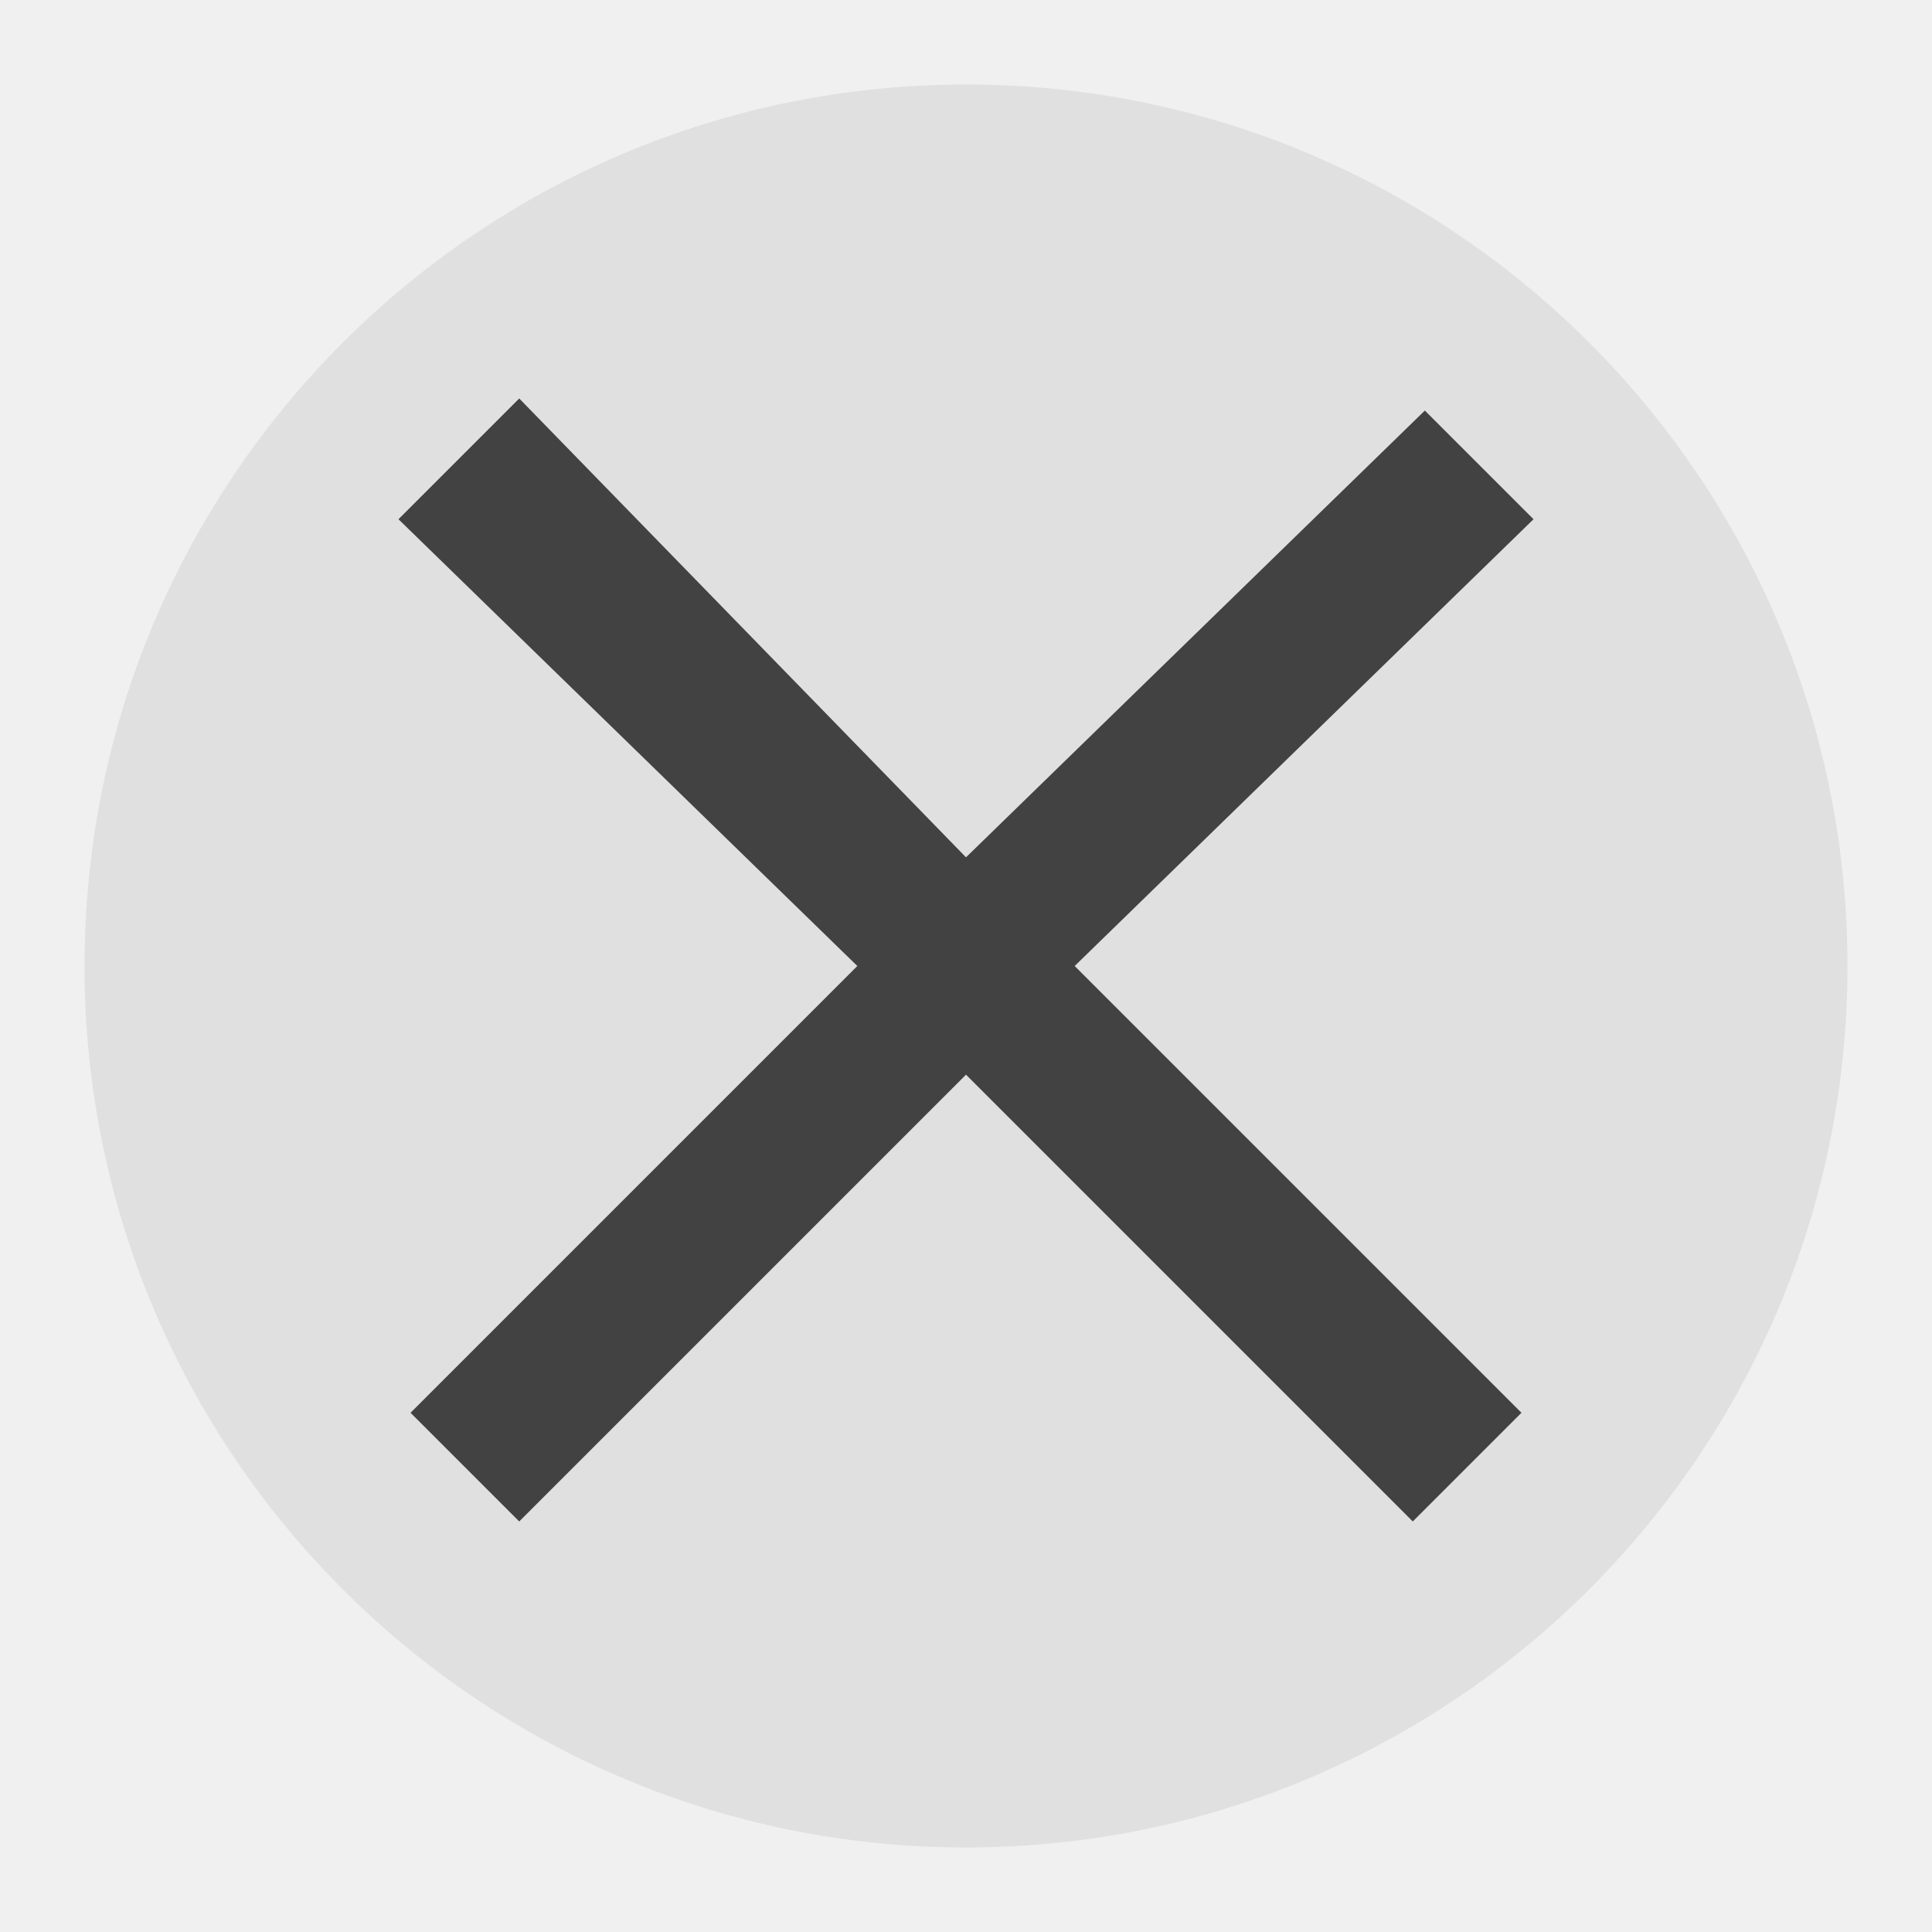
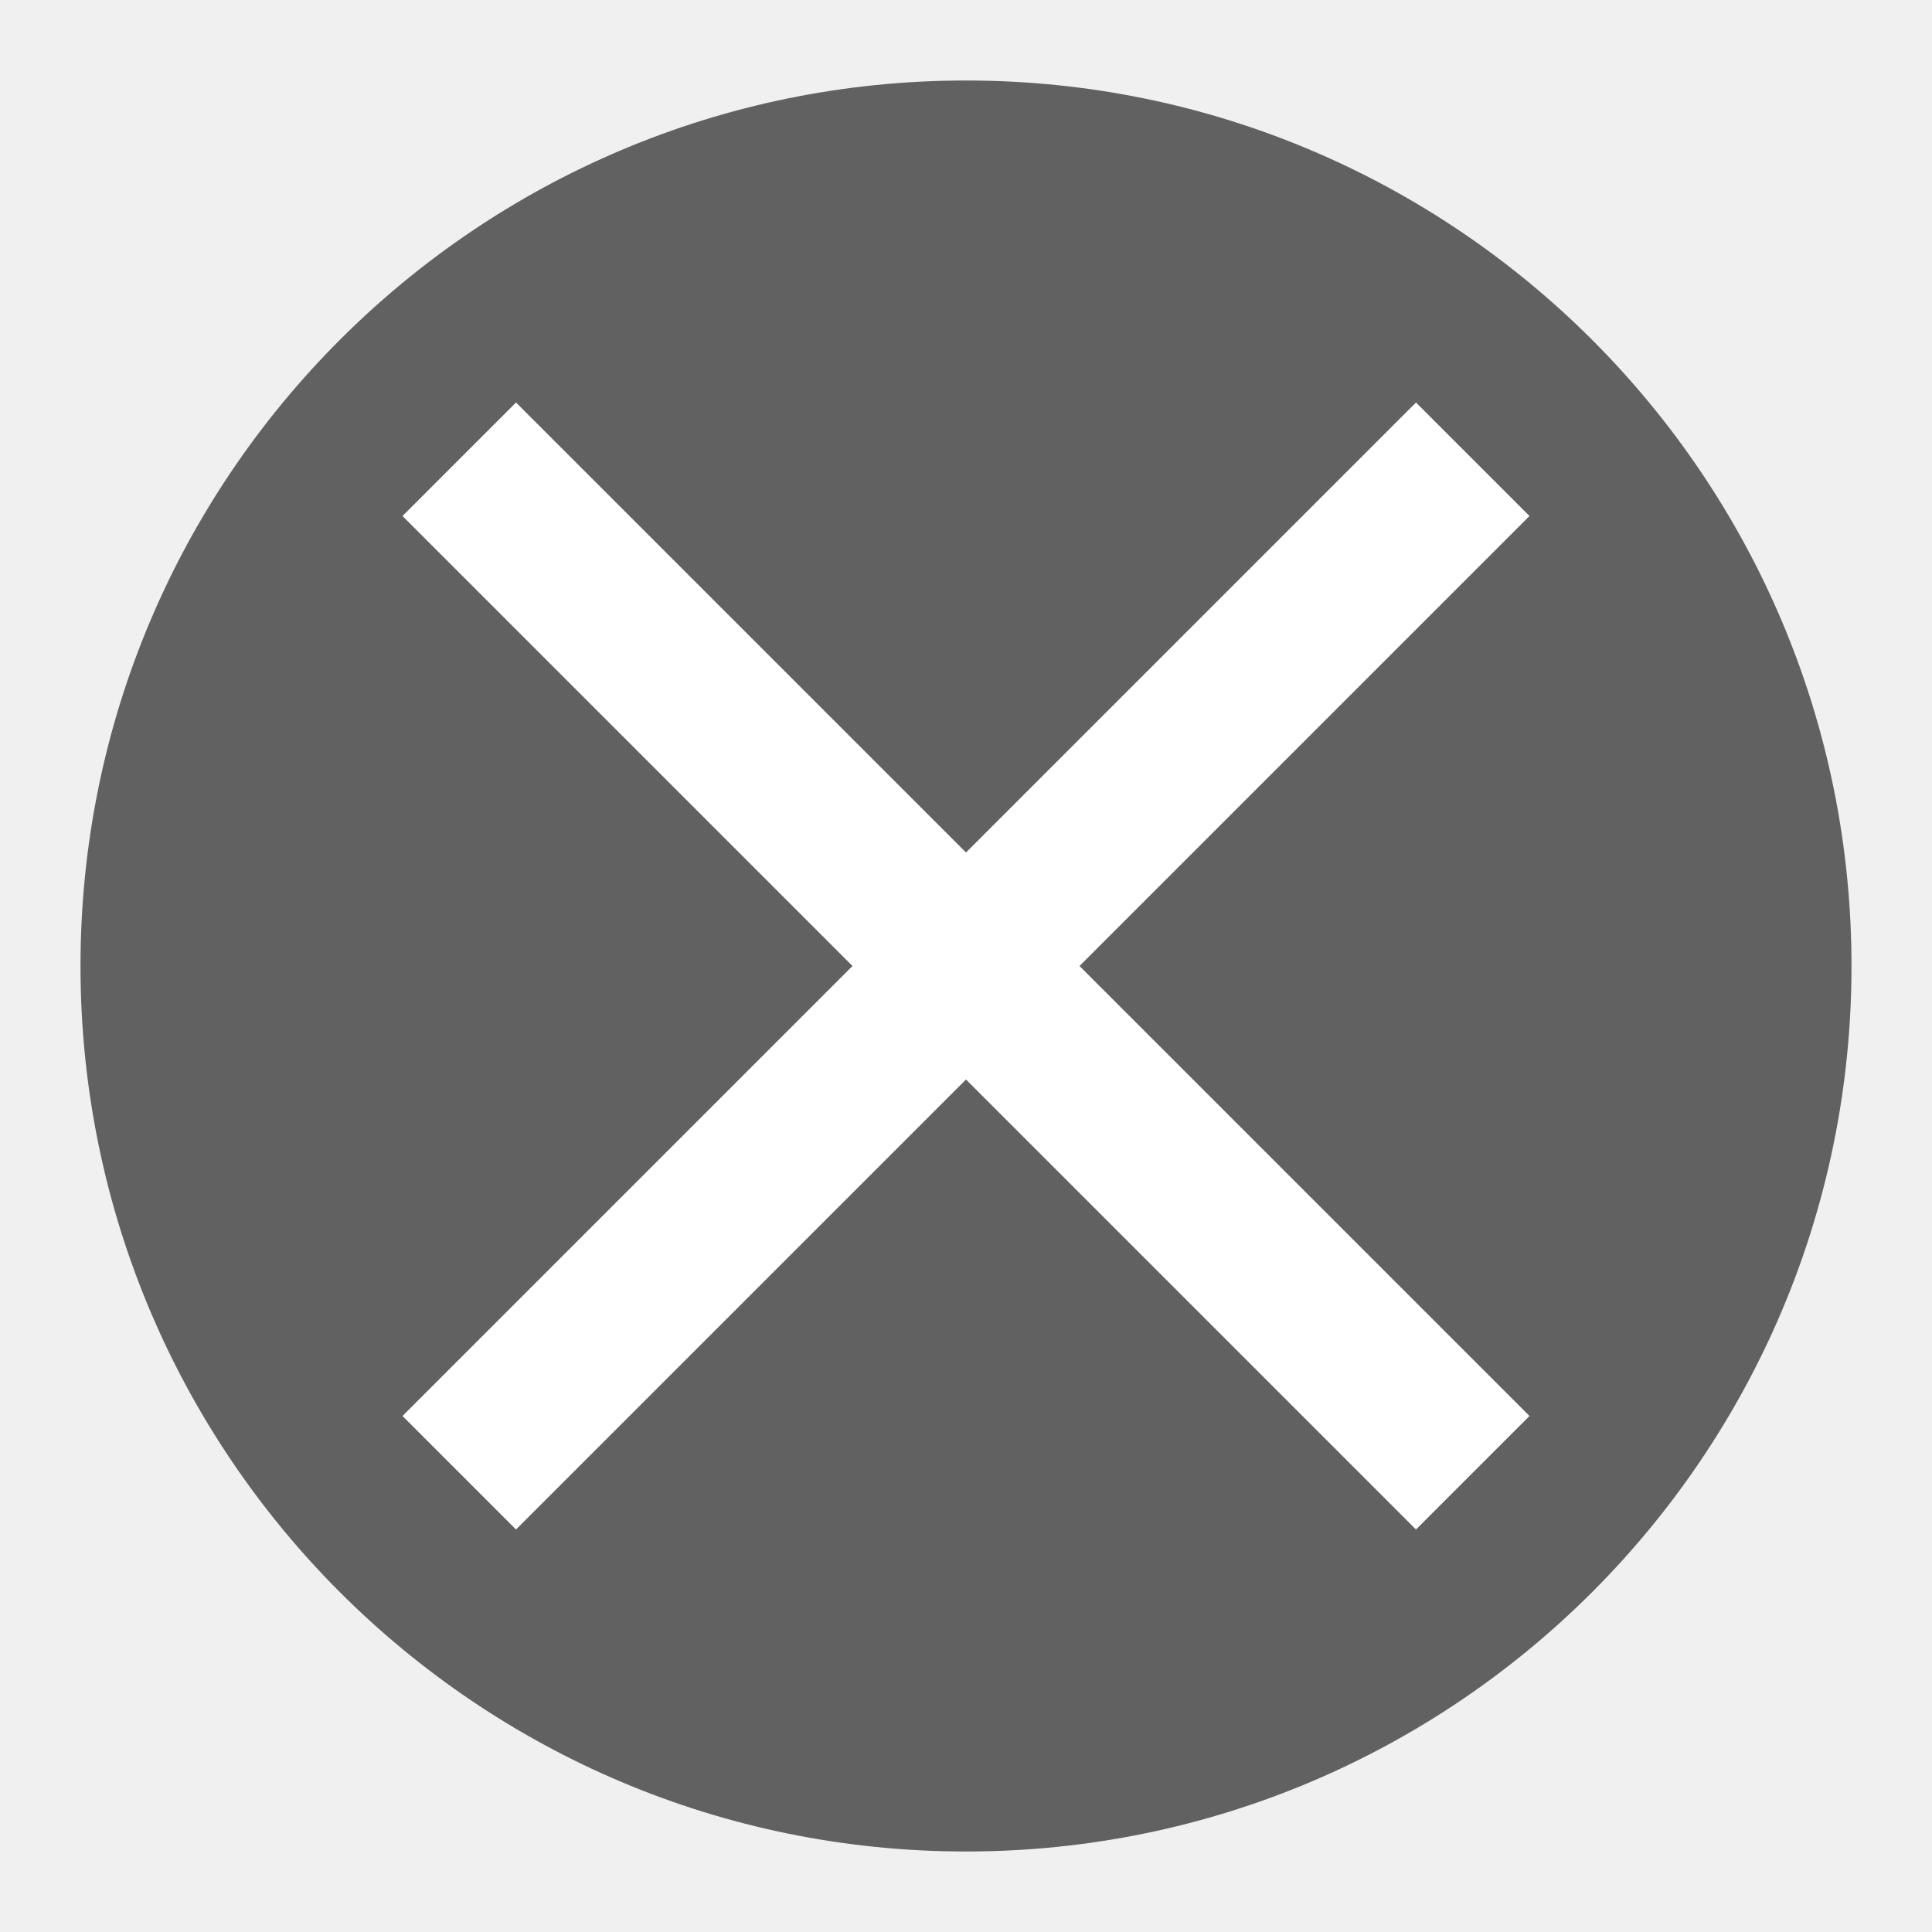
- <svg xmlns="http://www.w3.org/2000/svg" version="1.1" id="Layer_1" x="0px" y="0px" viewBox="0 0 16 16" style="enable-background:new 0 0 16 16;" xml:space="preserve">
-   <style type="text/css">
- 	.st0{fill:#E0E0E0;}
- 	.st1{fill:#424242;}
- </style>
-   <circle class="st0" cx="8" cy="8" r="7.3" />
-   <path class="st1" d="M12.7,4.3l-0.9-0.9L8,7.1L4.3,3.3L3.3,4.3L7.1,8l-3.7,3.7l0.9,0.9L8,8.9l3.7,3.7l0.9-0.9L8.9,8L12.7,4.3z" />
+ <svg xmlns="http://www.w3.org/2000/svg" fill="#ffffff" height="16" width="16" viewBox="0 0 24 24">
+   <circle cx="12" cy="12" r="11" fill="#616161" />
+   <path d="M19 6.41L17.59 5 12 10.59 6.41 5 5 6.41 10.59 12 5 17.59 6.41 19 12 13.41 17.59 19 19 17.59 13.41 12z" fill="#fff" />
</svg>
